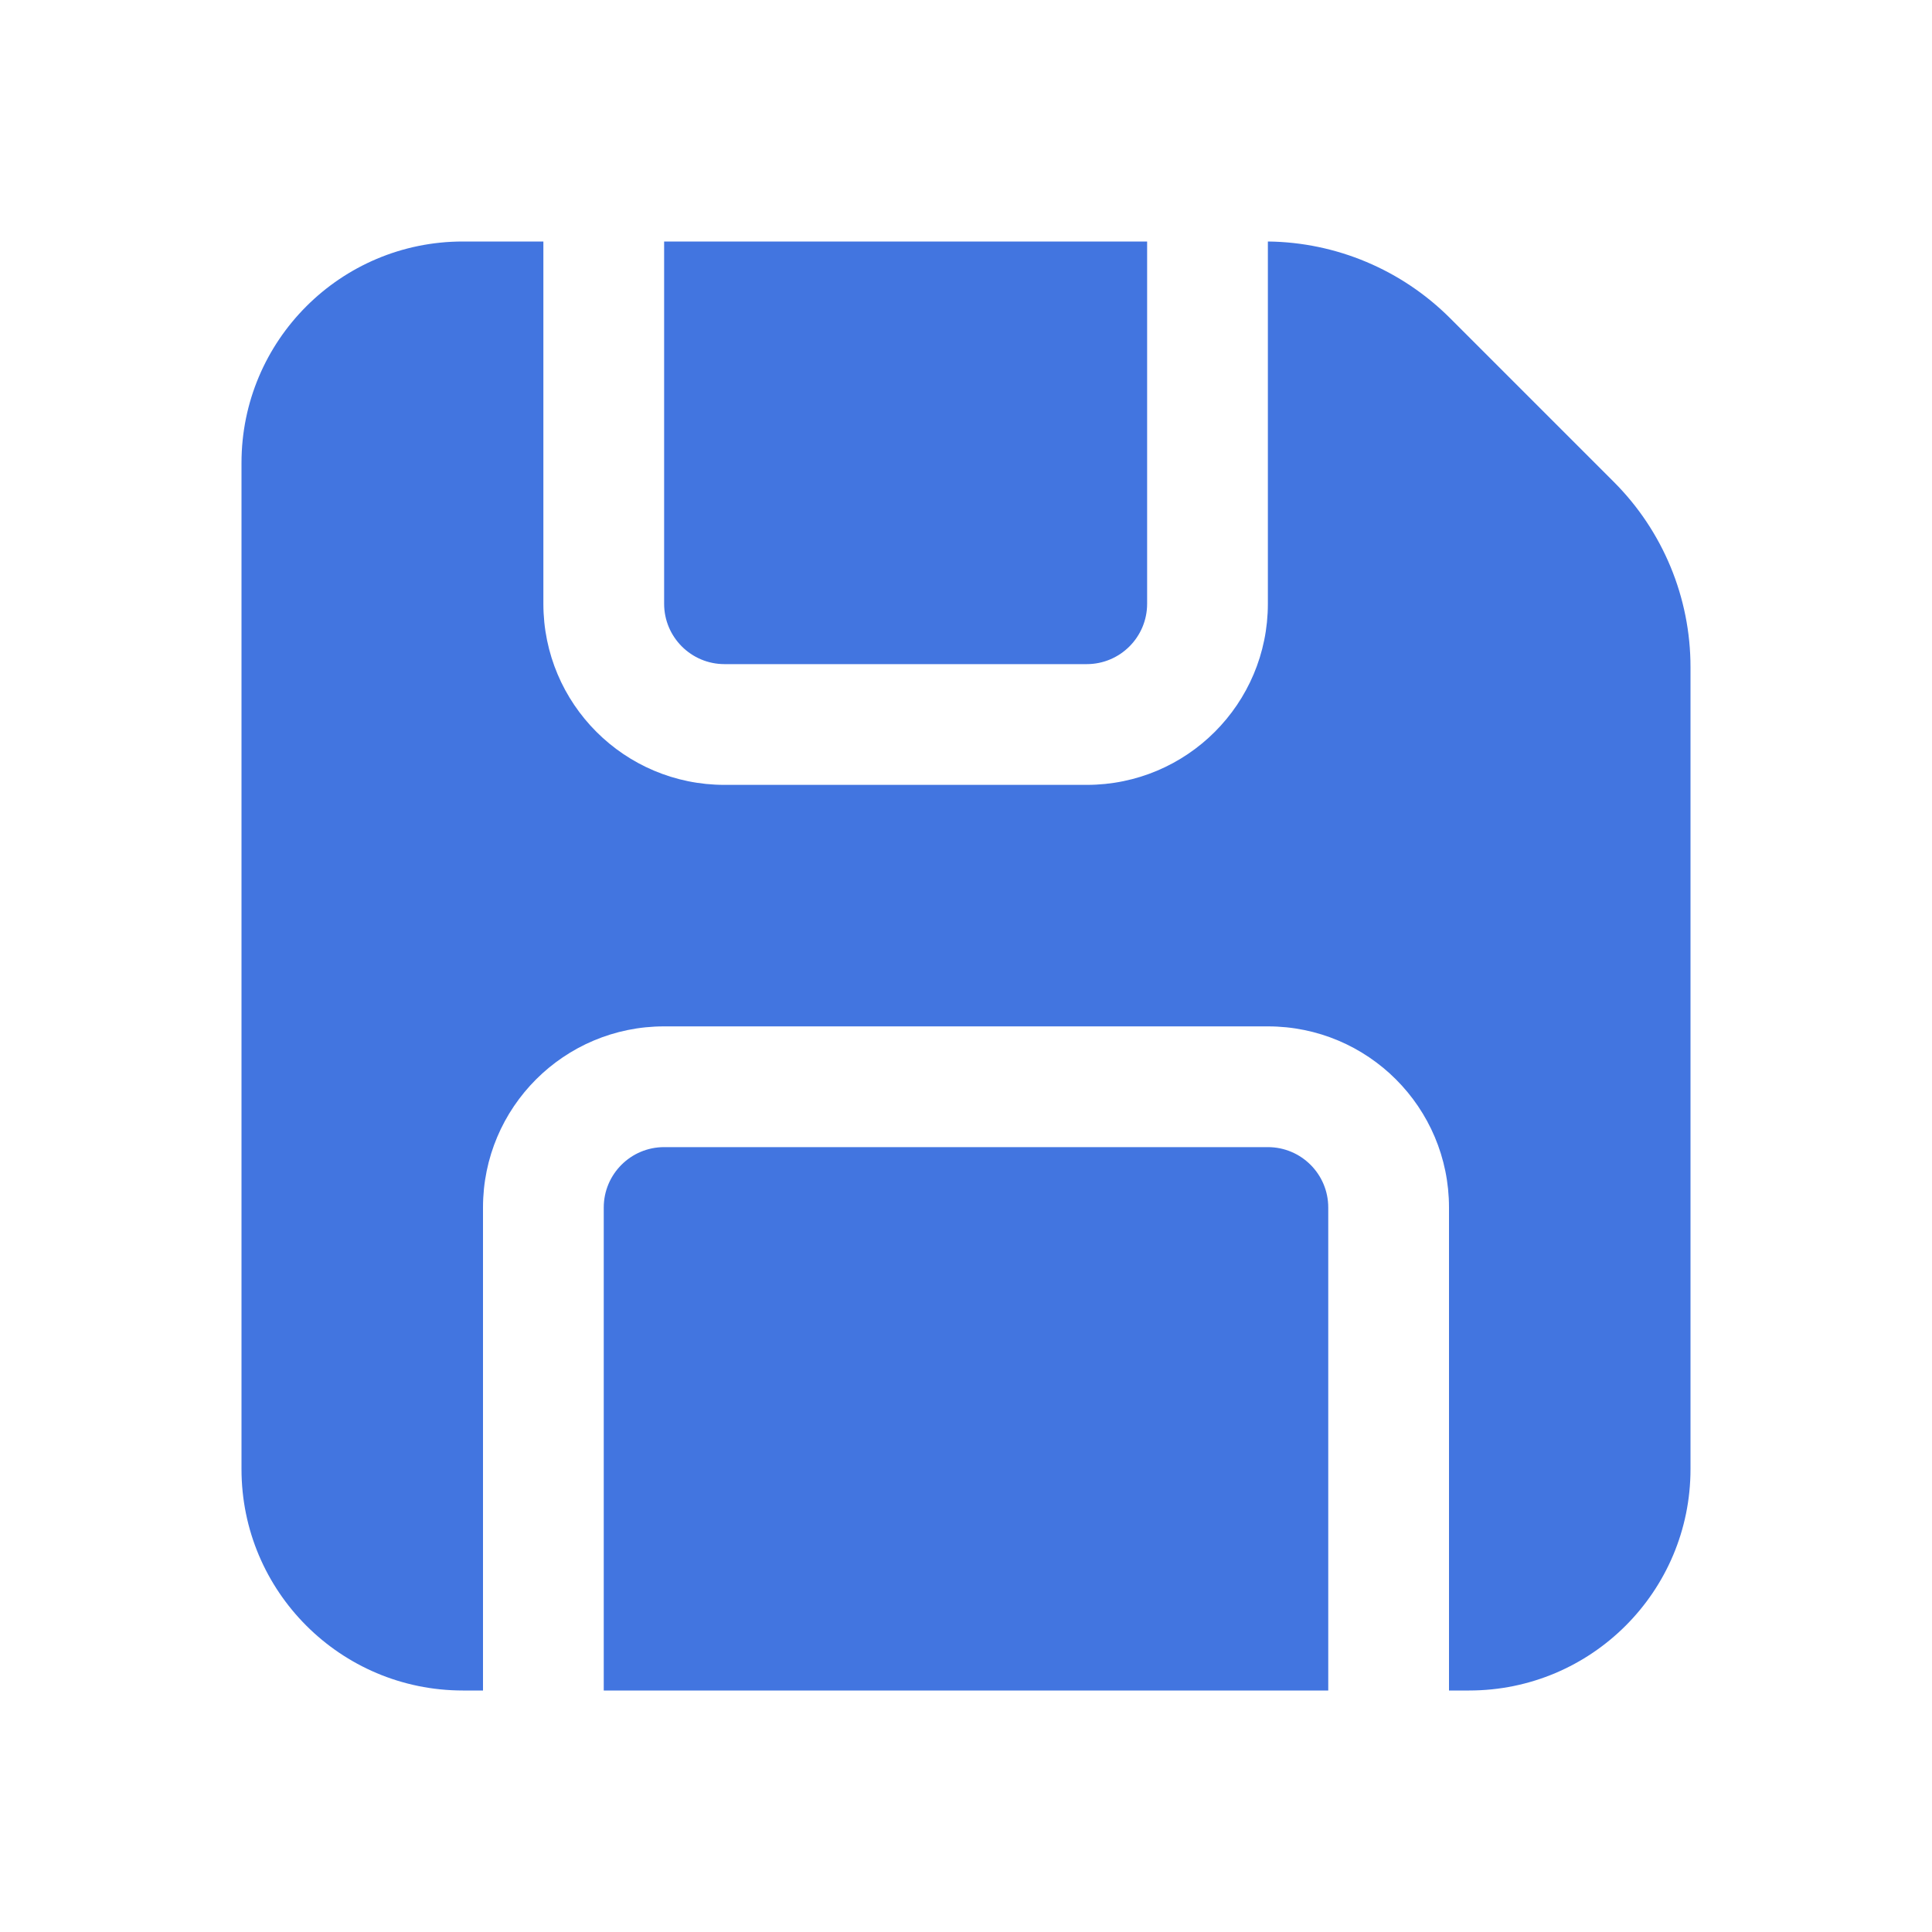
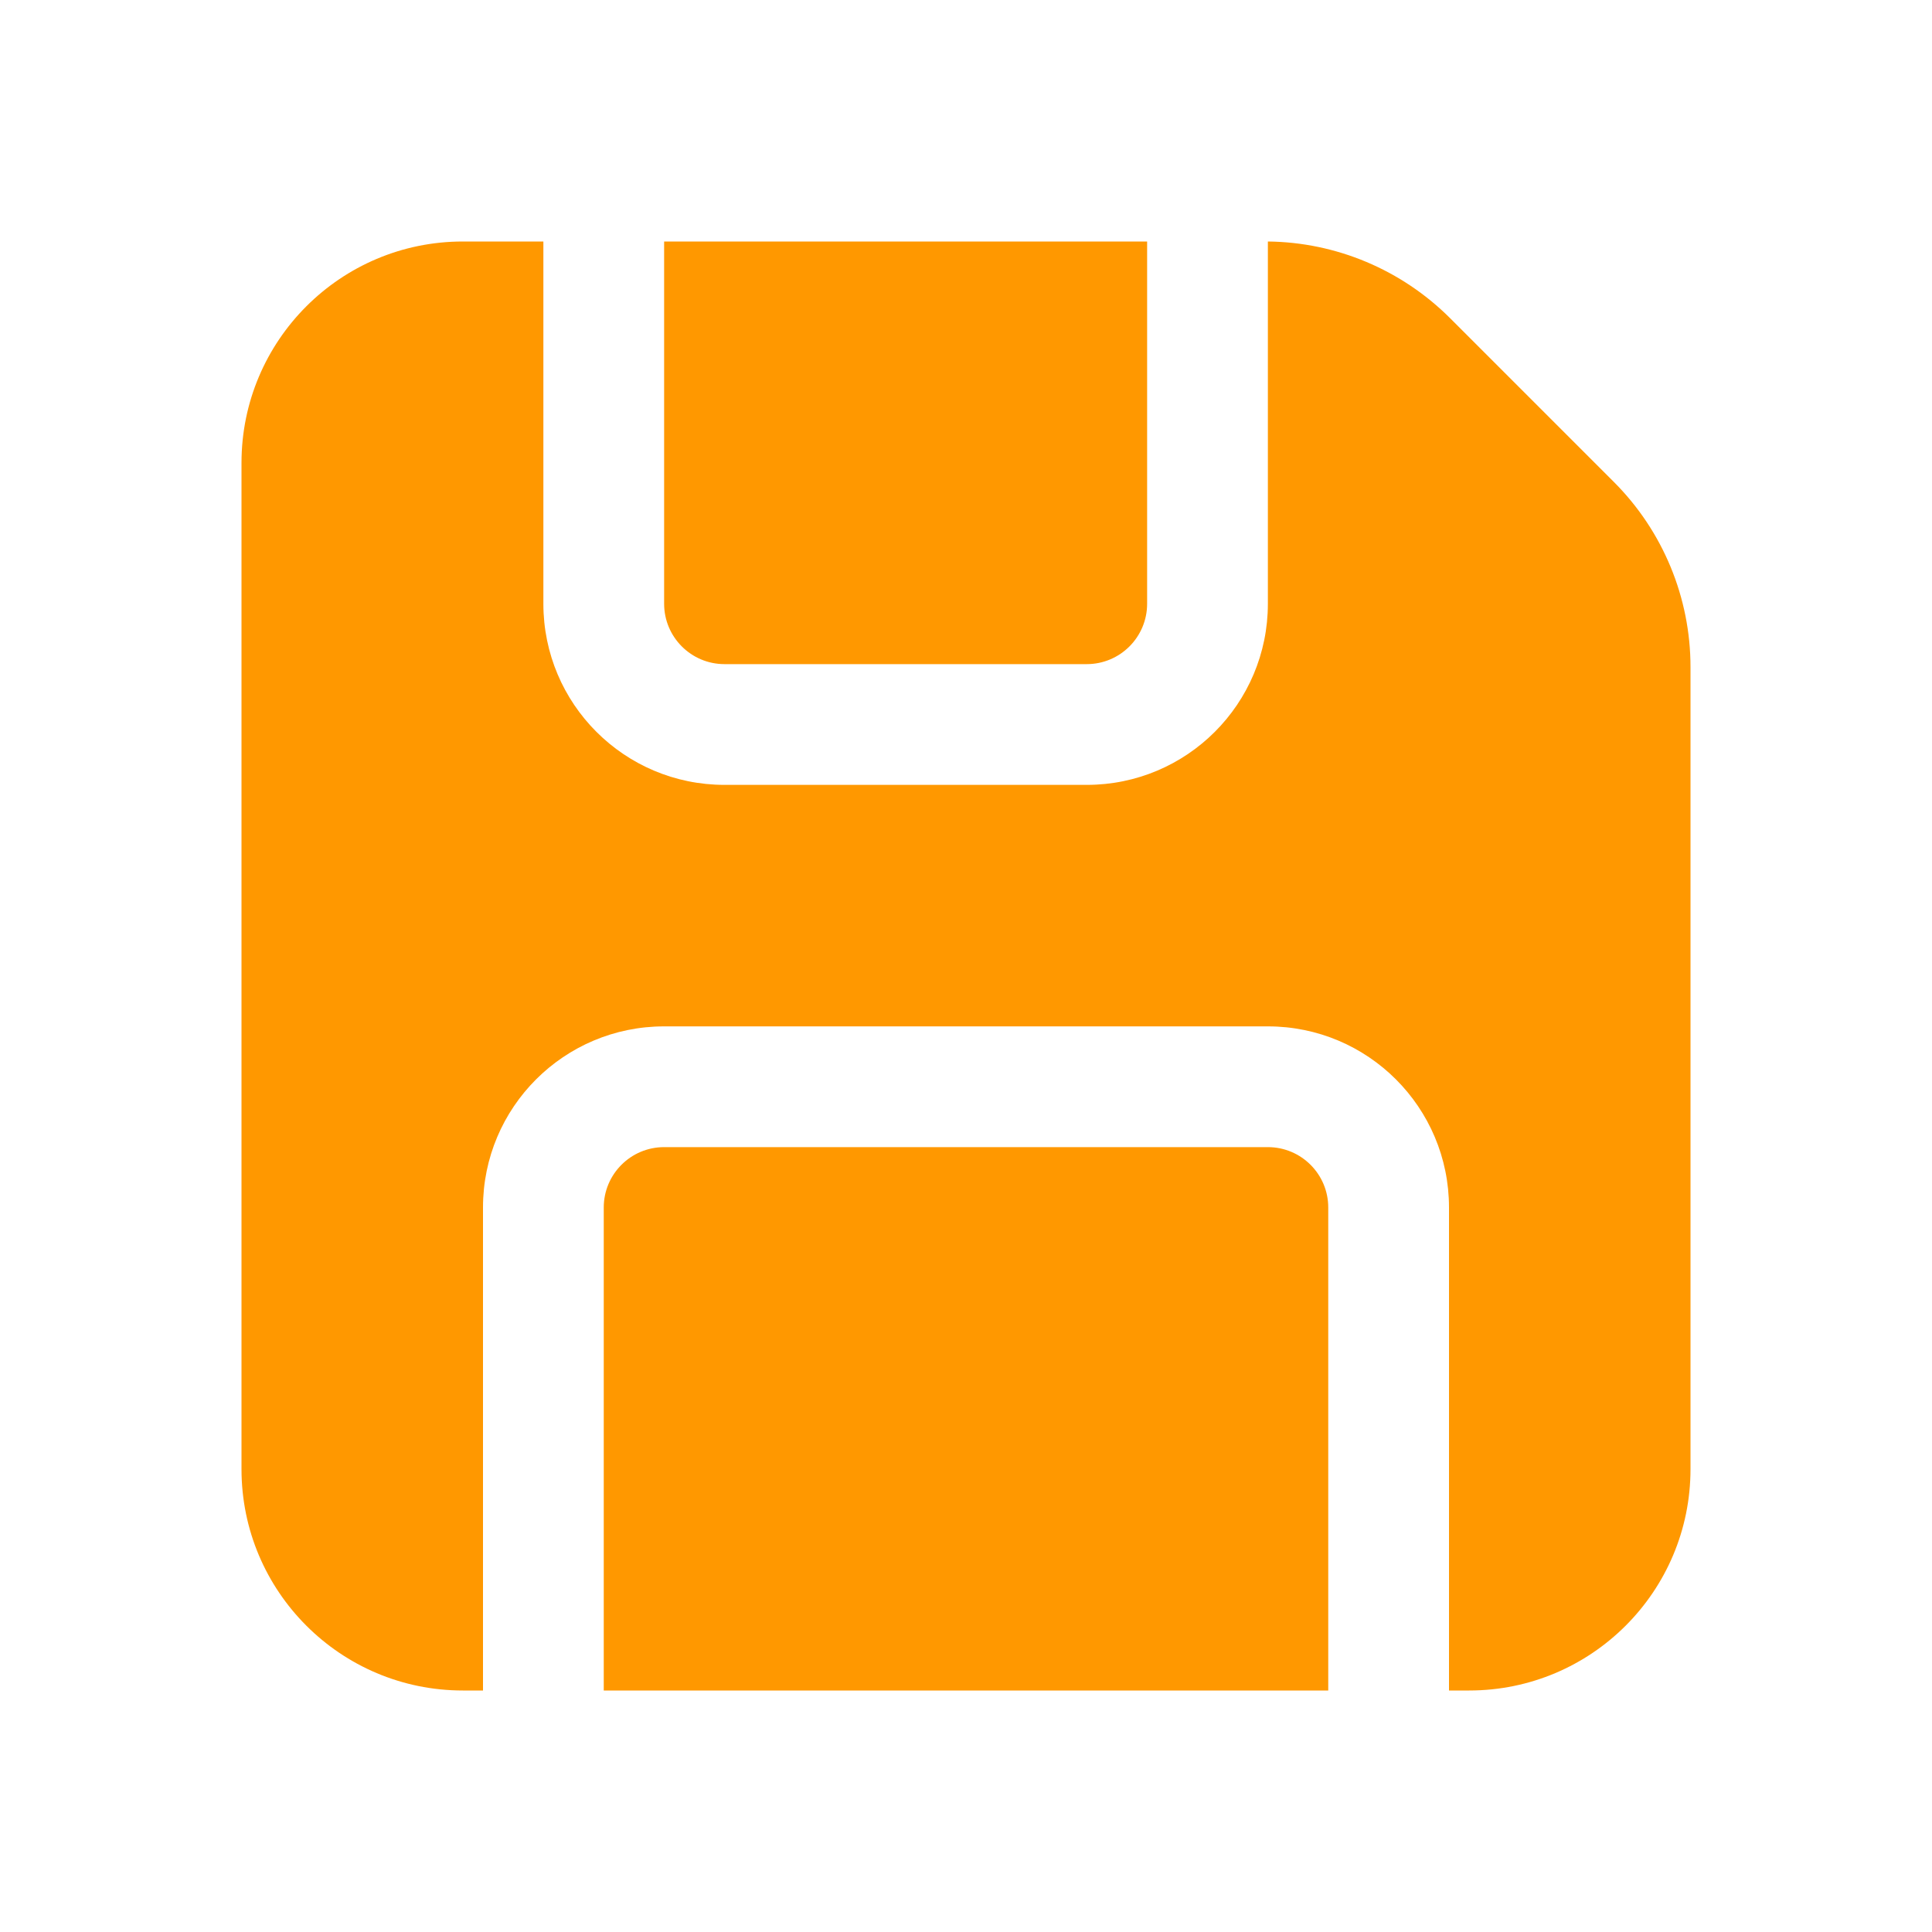
<svg xmlns="http://www.w3.org/2000/svg" width="800px" height="800px" viewBox="0 0 24 24" fill="none">
-   <path d="M6.75 3H5.75C4.231 3 3 4.231 3 5.75V18.25C3 19.769 4.231 21 5.75 21H6V15C6 13.757 7.007 12.75 8.25 12.75H15.75C16.993 12.75 18 13.757 18 15V21H18.25C19.769 21 21 19.769 21 18.25V8.286C21 7.424 20.658 6.597 20.048 5.987L18.013 3.952C17.411 3.351 16.599 3.009 15.75 3V7.5C15.75 8.743 14.743 9.75 13.5 9.75H9C7.757 9.75 6.75 8.743 6.75 7.5V3Z" fill="#4275e0" />
-   <path d="M14.25 3V7.5C14.25 7.914 13.914 8.25 13.5 8.25H9C8.586 8.25 8.25 7.914 8.25 7.5V3H14.25Z" fill="#4275e0" />
-   <path d="M16.5 21V15C16.5 14.586 16.164 14.25 15.75 14.25H8.25C7.836 14.25 7.5 14.586 7.5 15V21H16.5Z" fill="#4275e0" />
+   <path d="M6.75 3H5.75C4.231 3 3 4.231 3 5.75V18.25C3 19.769 4.231 21 5.75 21H6V15C6 13.757 7.007 12.75 8.25 12.75H15.75C16.993 12.75 18 13.757 18 15V21H18.25C19.769 21 21 19.769 21 18.25V8.286C21 7.424 20.658 6.597 20.048 5.987L18.013 3.952C17.411 3.351 16.599 3.009 15.75 3V7.5C15.75 8.743 14.743 9.75 13.5 9.75H9C7.757 9.75 6.75 8.743 6.75 7.5V3Z" fill="#FF9800" />
+   <path d="M14.25 3V7.5C14.25 7.914 13.914 8.25 13.5 8.25H9C8.586 8.25 8.25 7.914 8.25 7.5V3H14.25Z" fill="#FF9800" />
+   <path d="M16.5 21V15C16.5 14.586 16.164 14.25 15.75 14.25H8.25C7.836 14.25 7.5 14.586 7.5 15V21H16.5Z" fill="#FF9800" />
</svg>
